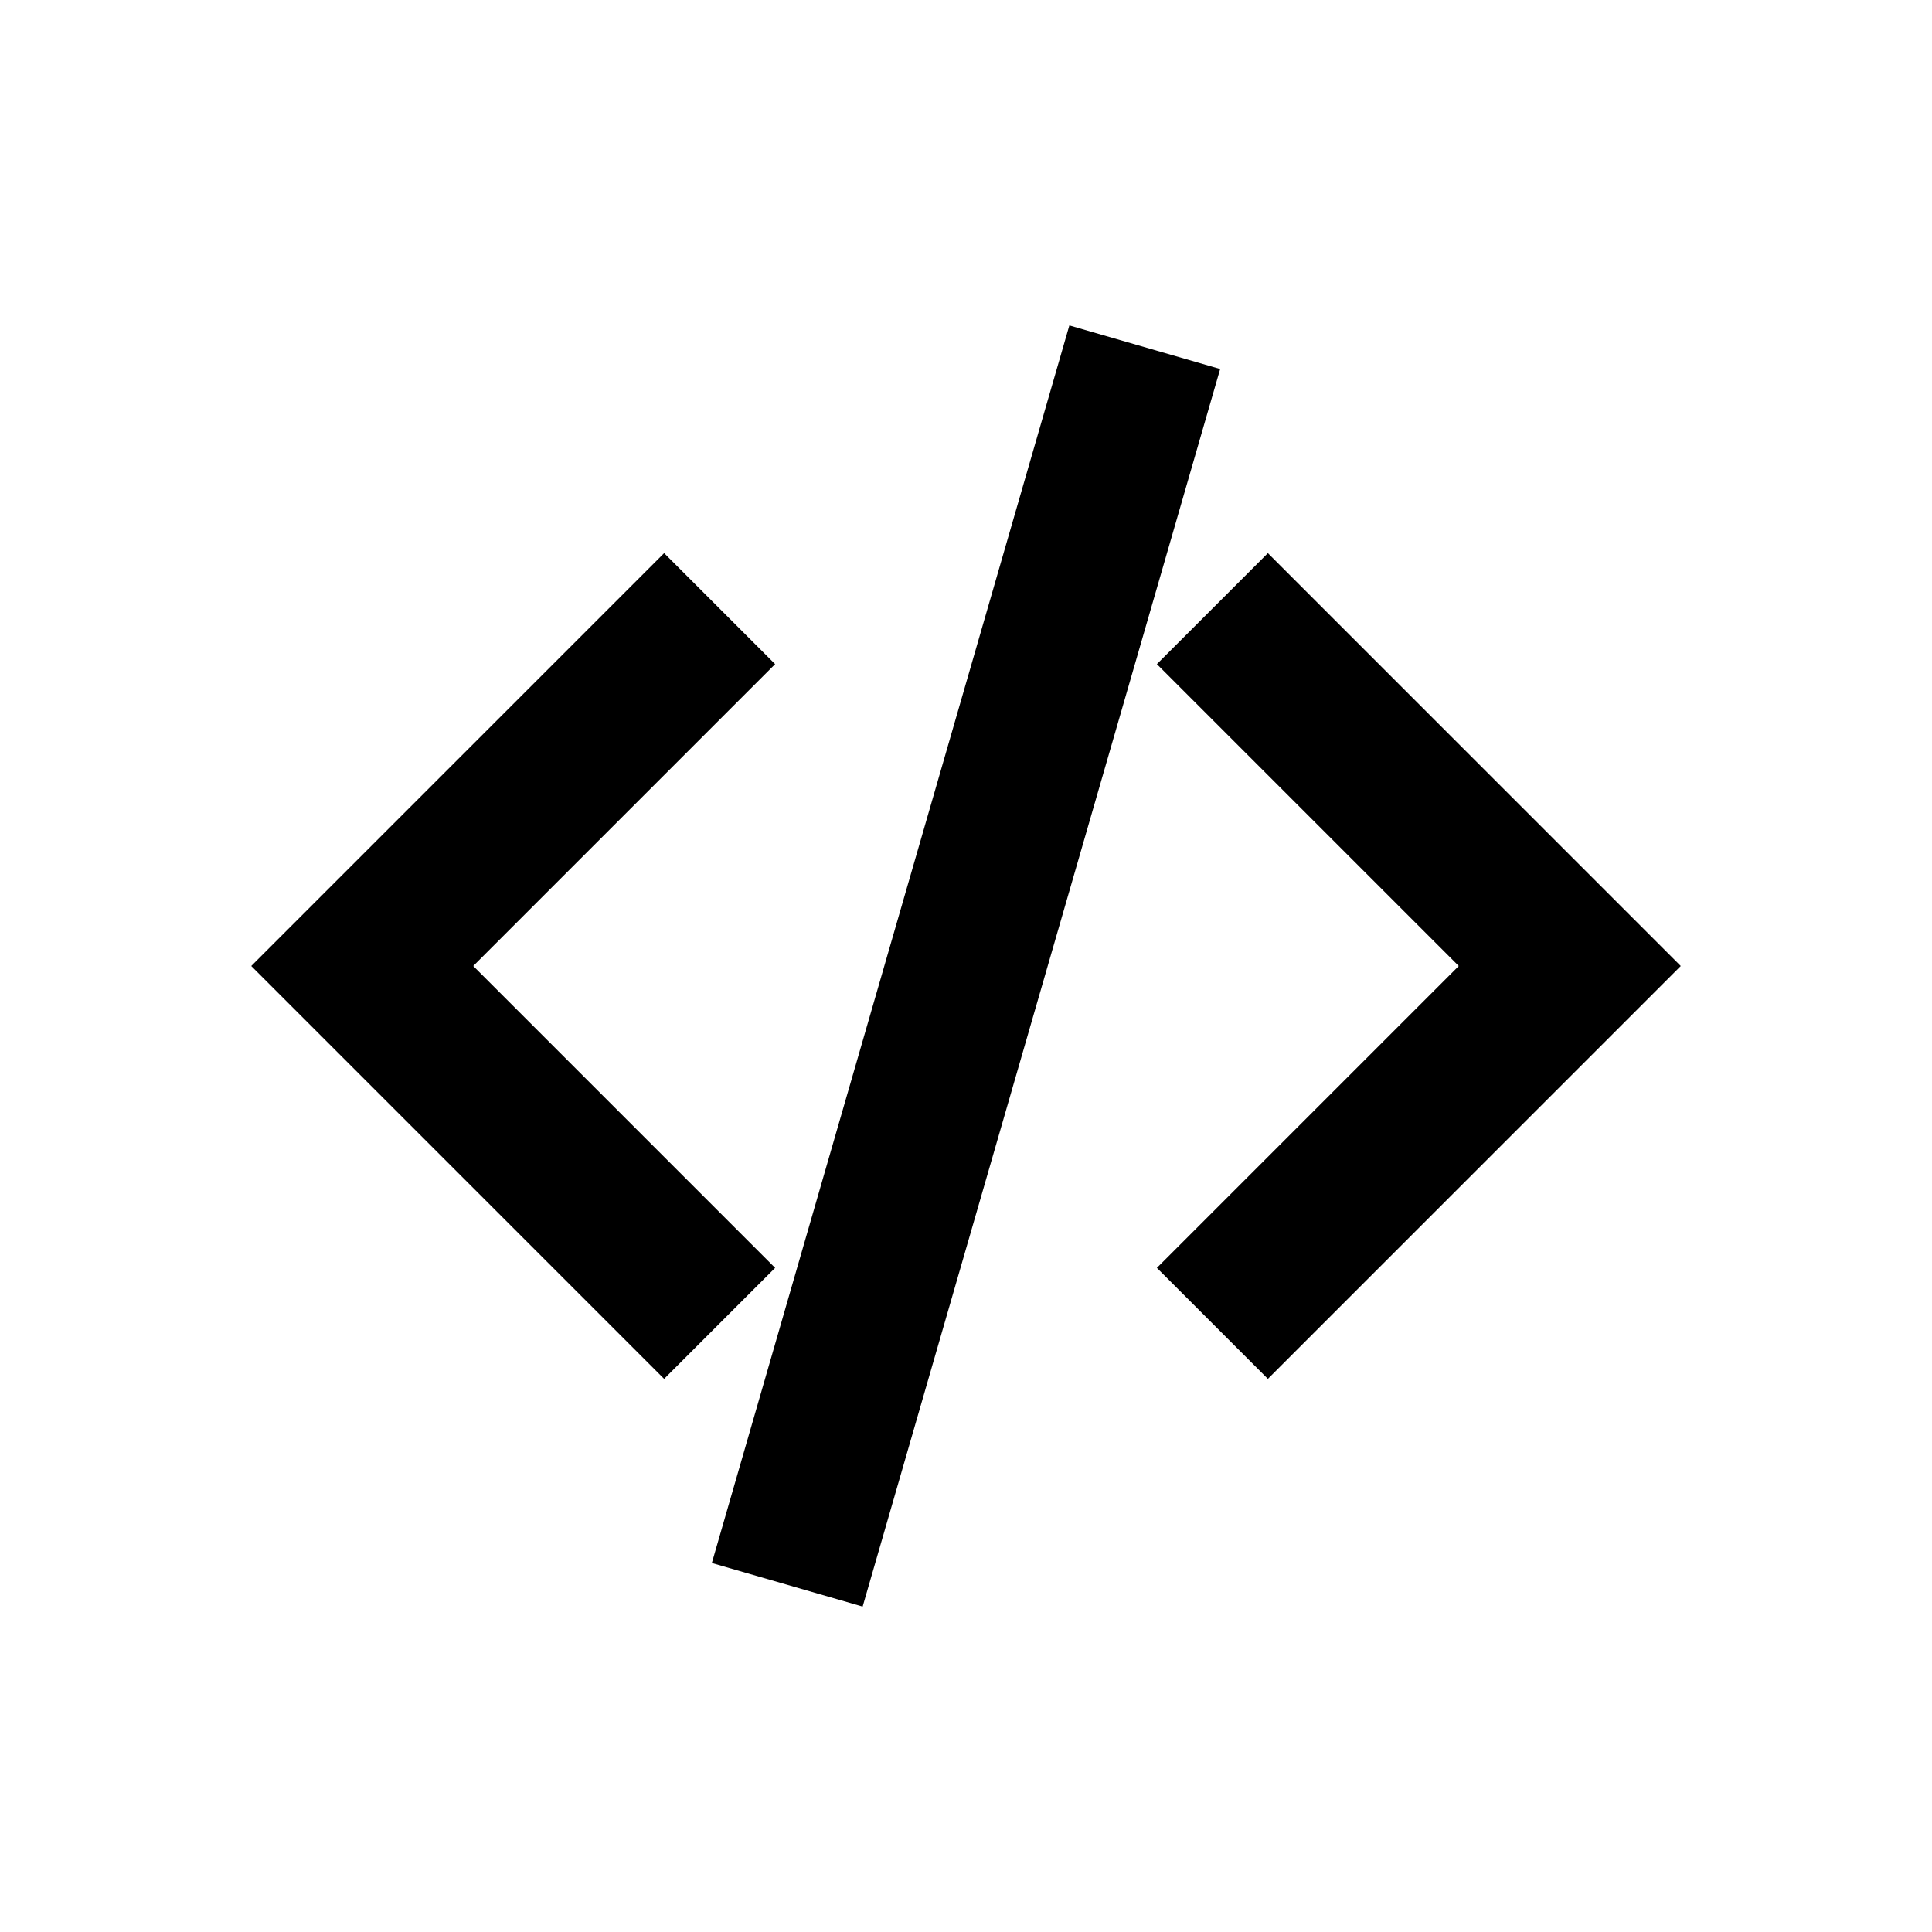
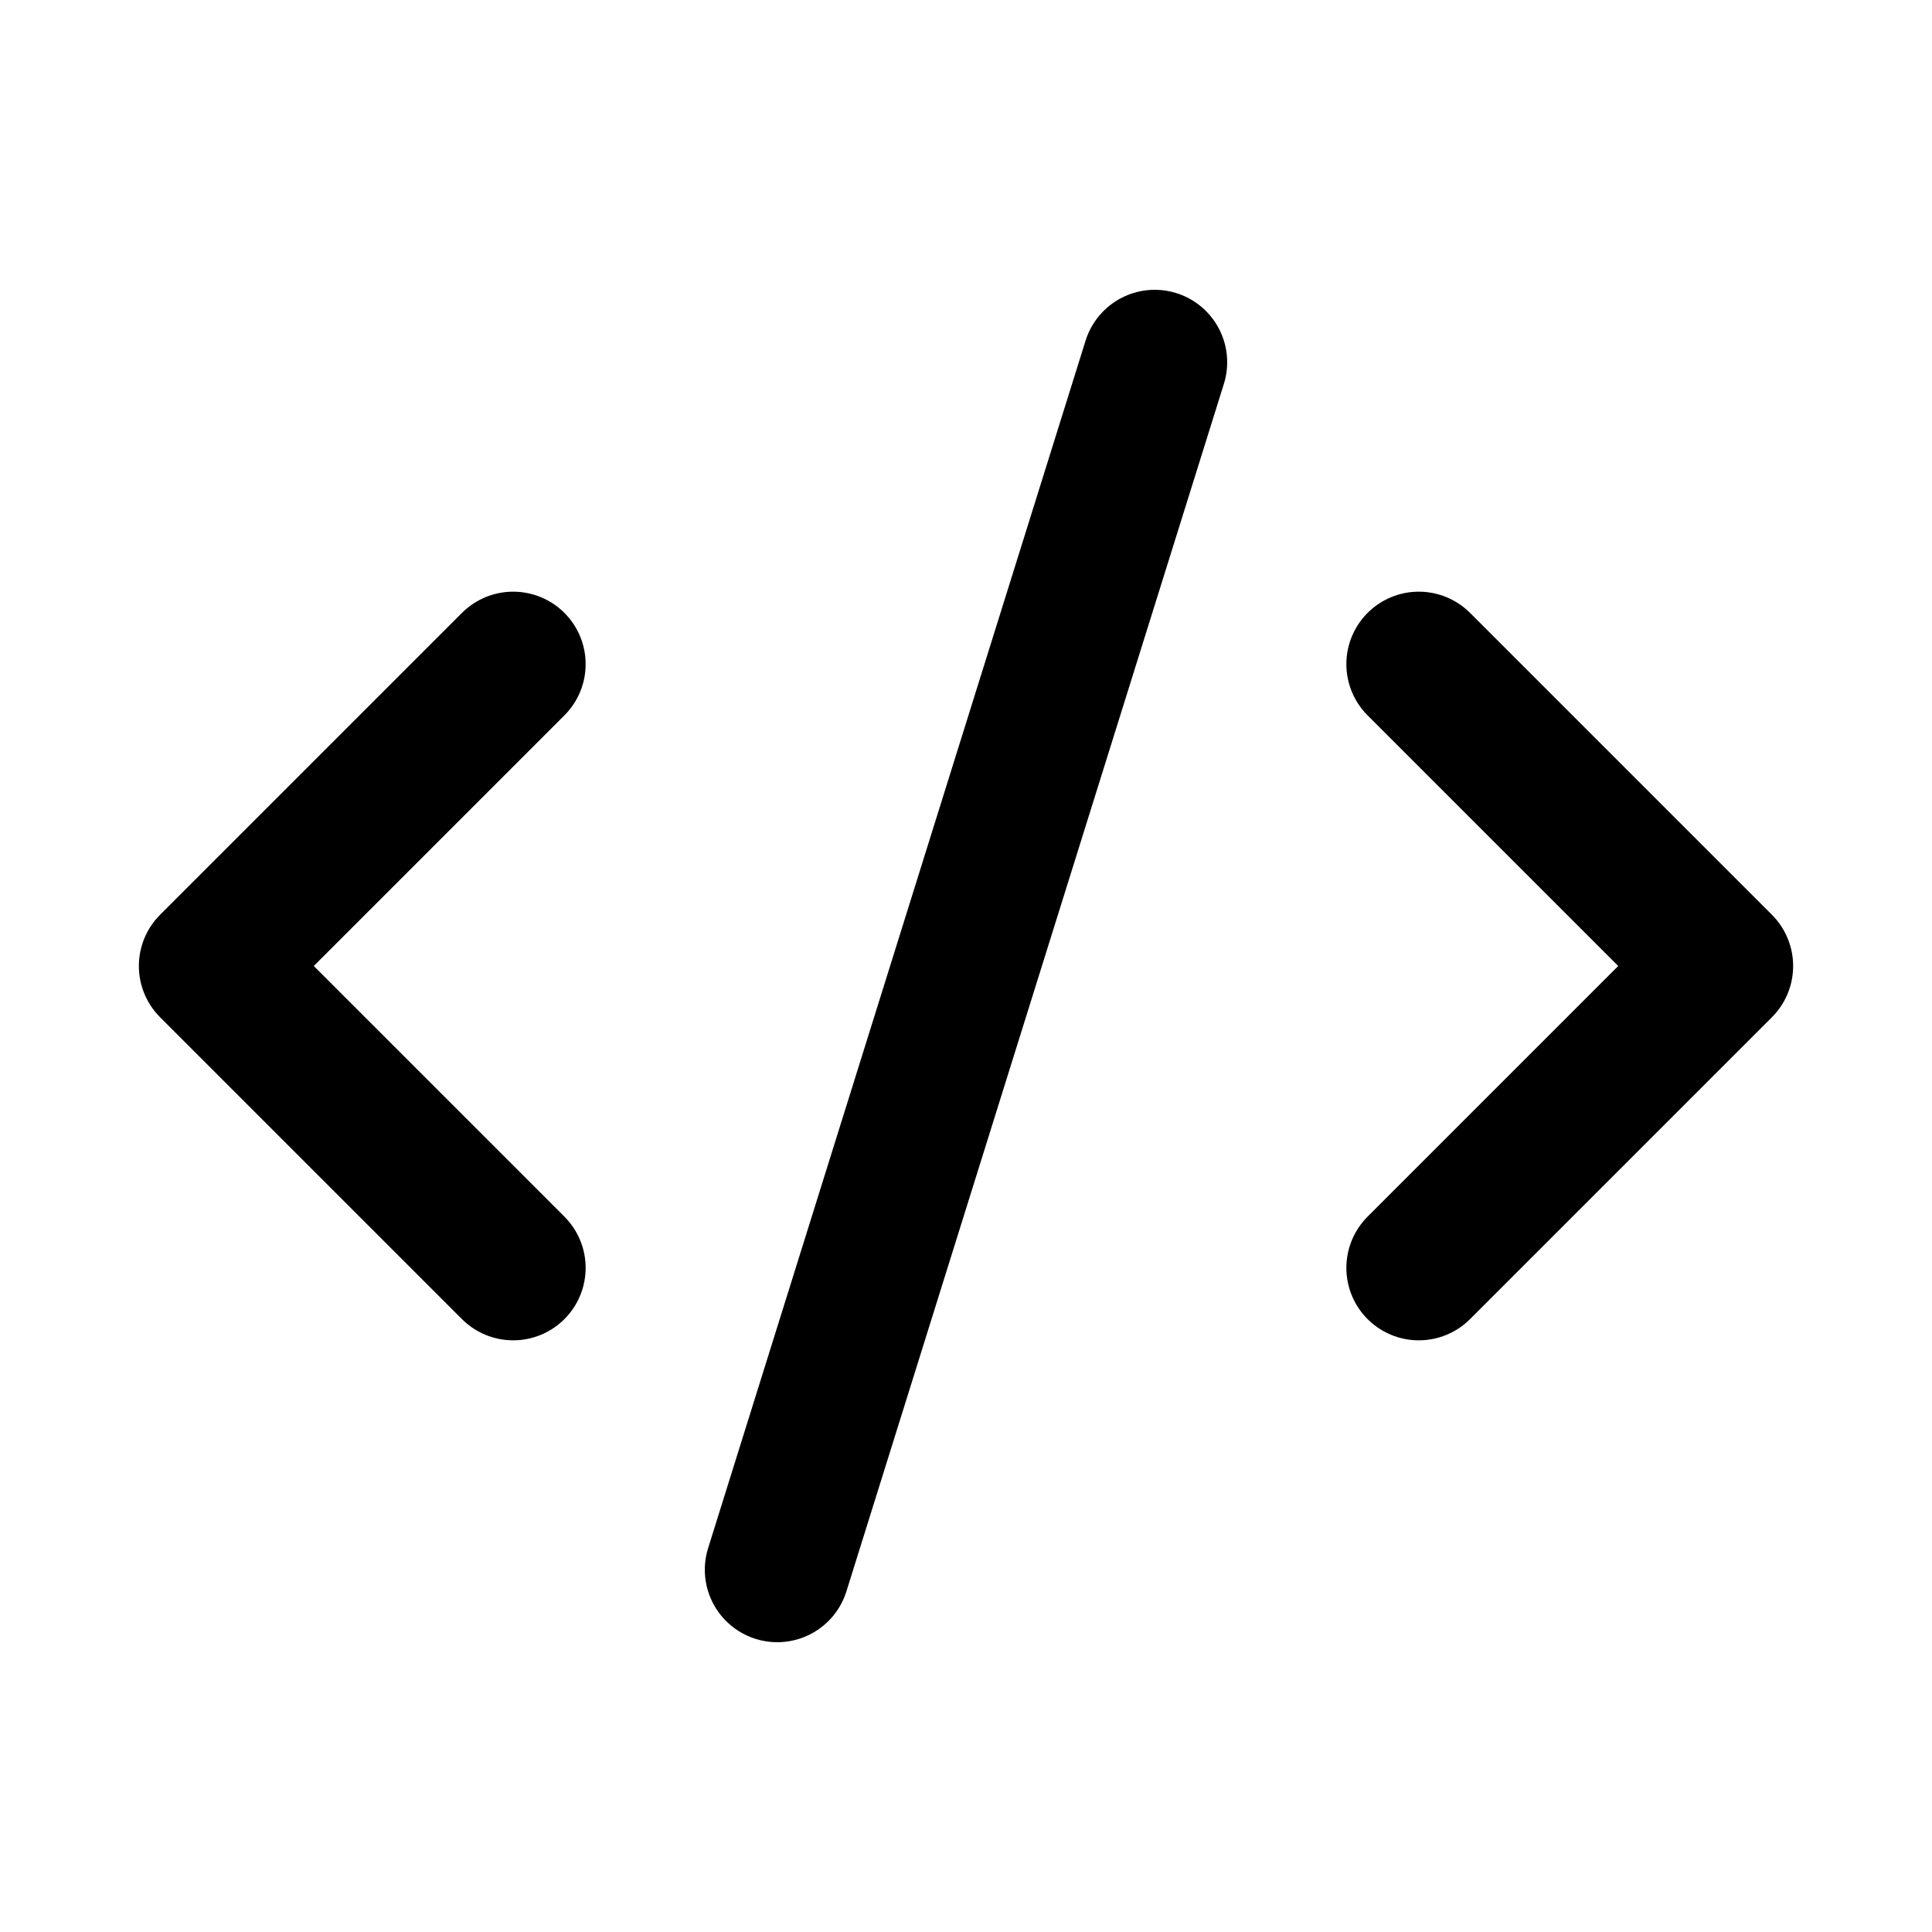
- <svg xmlns="http://www.w3.org/2000/svg" width="16" height="16" viewBox="0 0 16 16" fill="none">
-   <g stroke="currentColor" stroke-width="1.3" stroke-linecap="square" stroke-linejoin="miter" stroke-miterlimit="10">
-     <path d="M5.5 5.5 3 8l2.5 2.5" />
-     <path d="M10.5 5.5 13 8l-2.5 2.5" />
-     <path d="M9.3 3.5 6.7 12.5" />
-   </g>
+ <svg xmlns="http://www.w3.org/2000/svg" width="16" height="16" fill="none">
+   <path stroke="currentColor" stroke-linecap="round" stroke-linejoin="round" stroke-width="1.2" d="m11.75 10.5 2.5-2.5-2.5-2.5M4.25 5.5 1.75 8l2.5 2.5M9.563 3 6.437 13" />
</svg>
